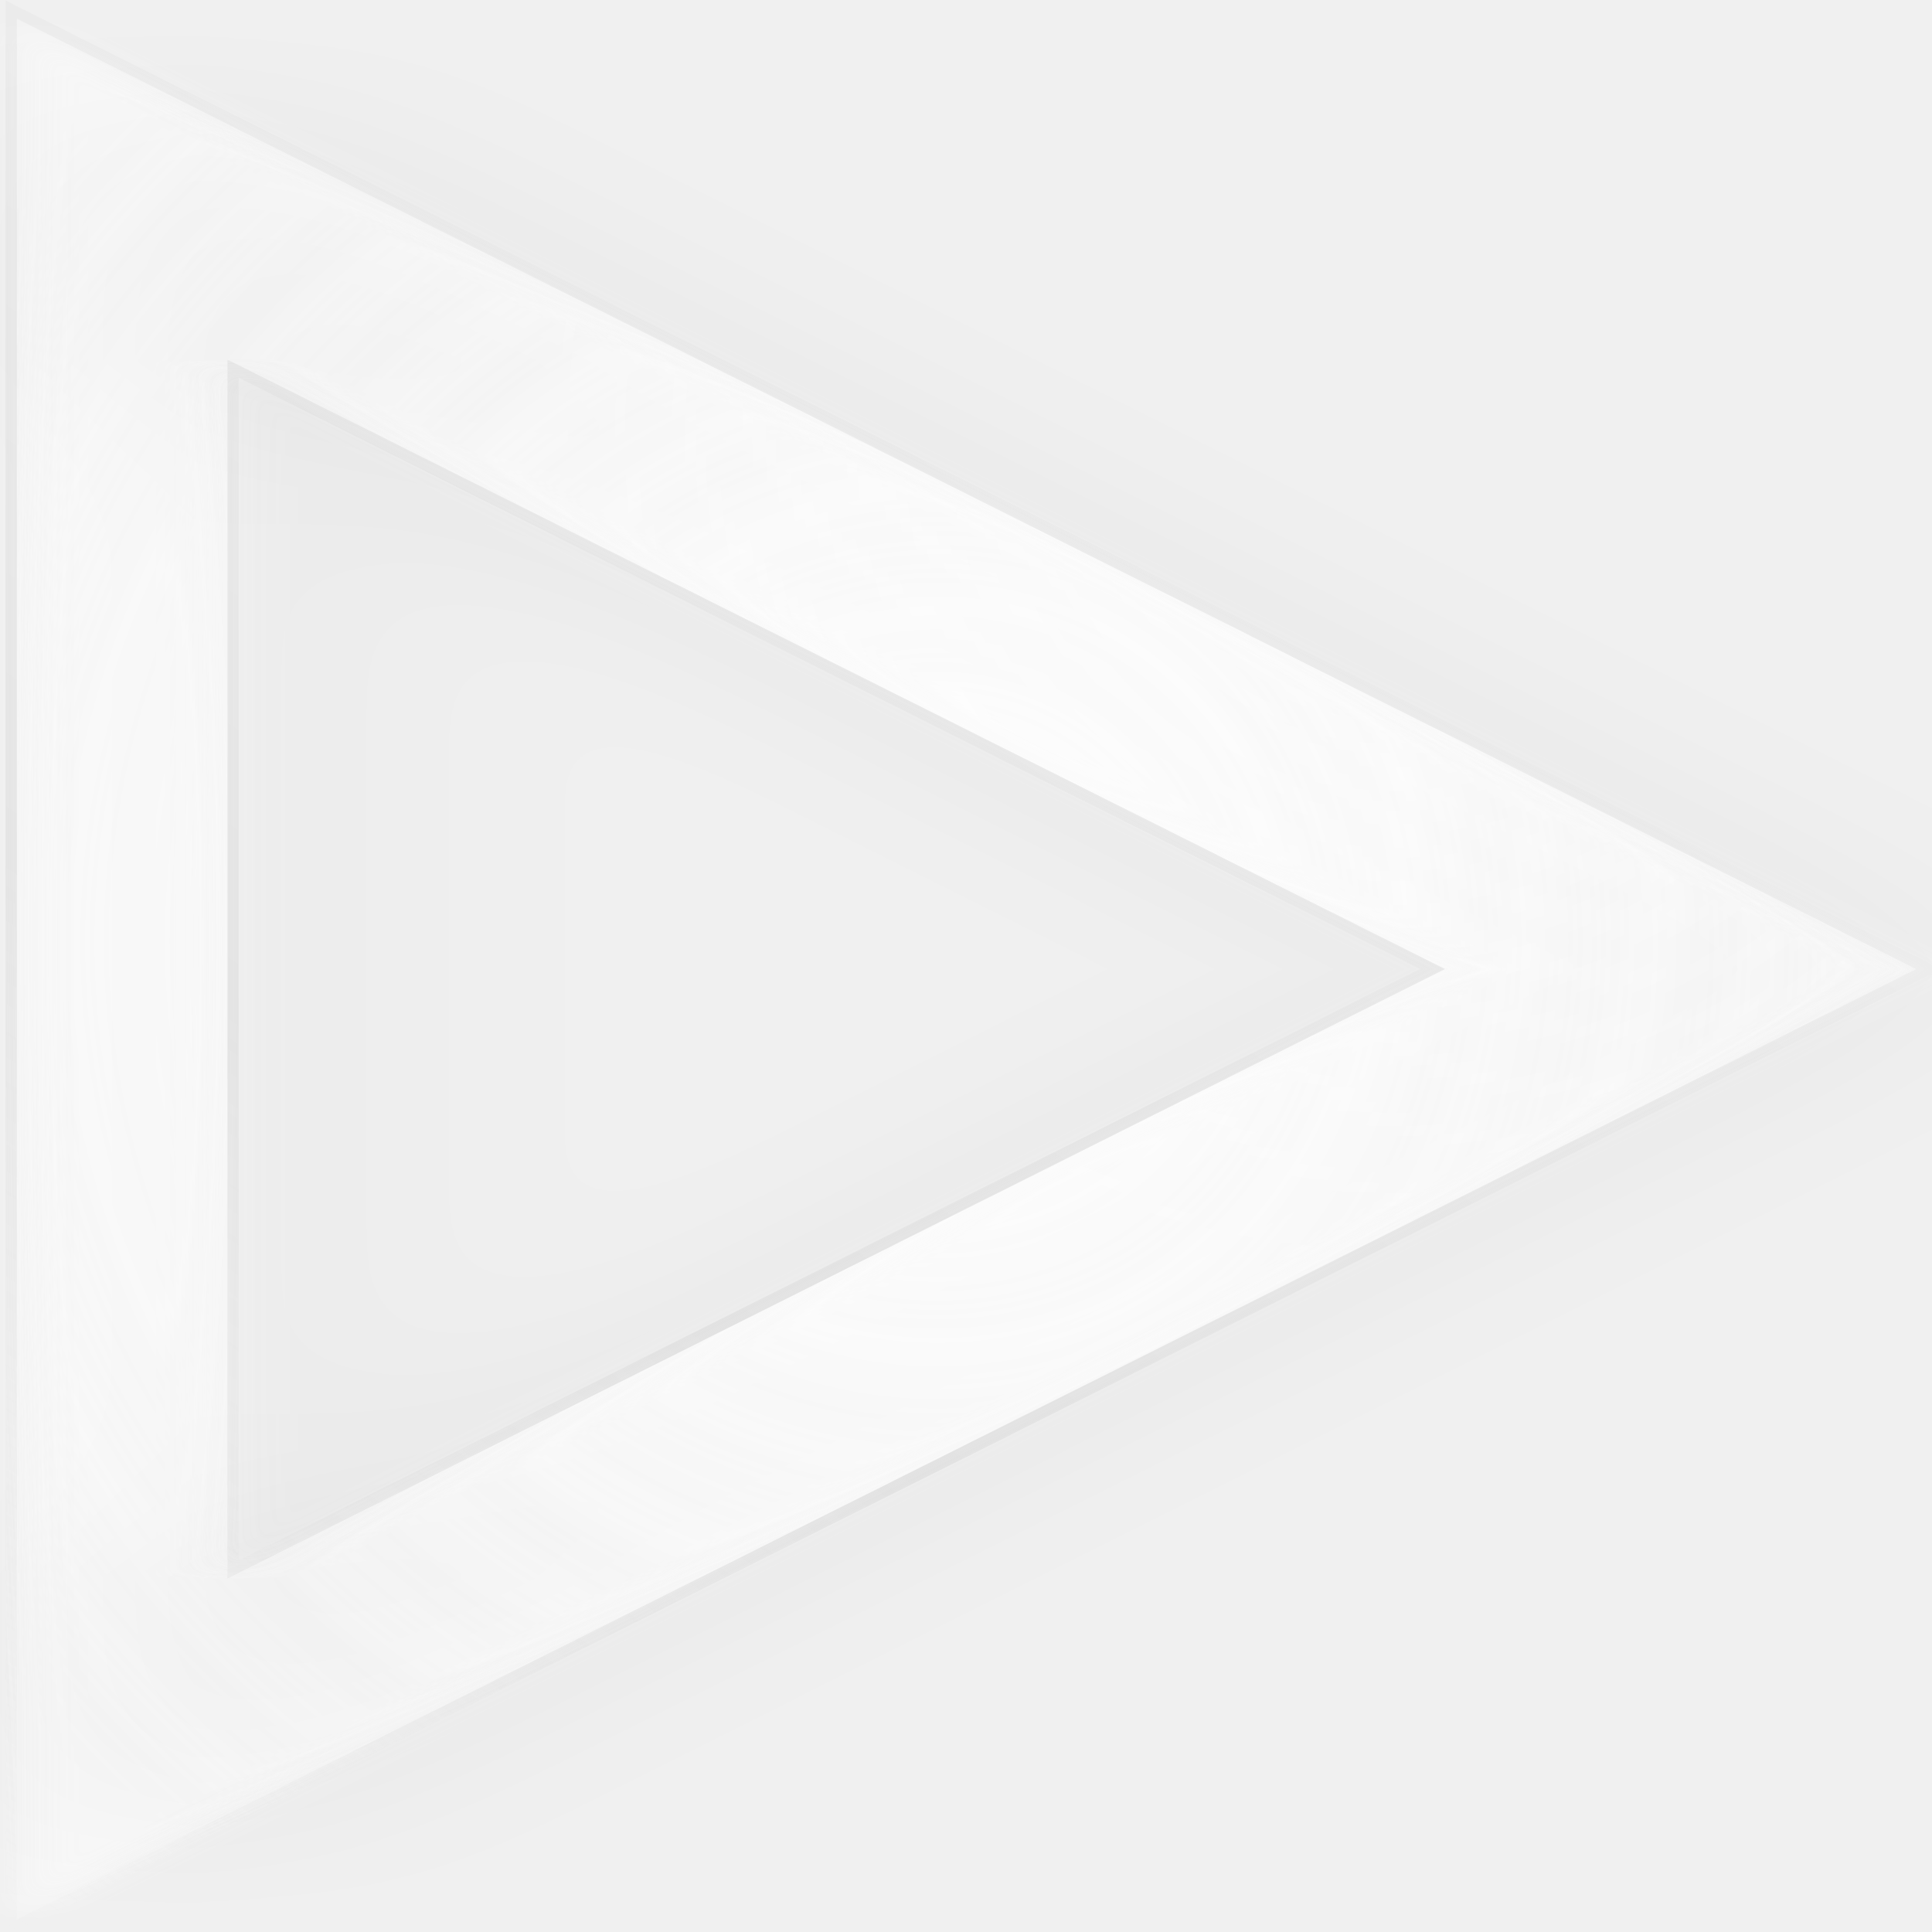
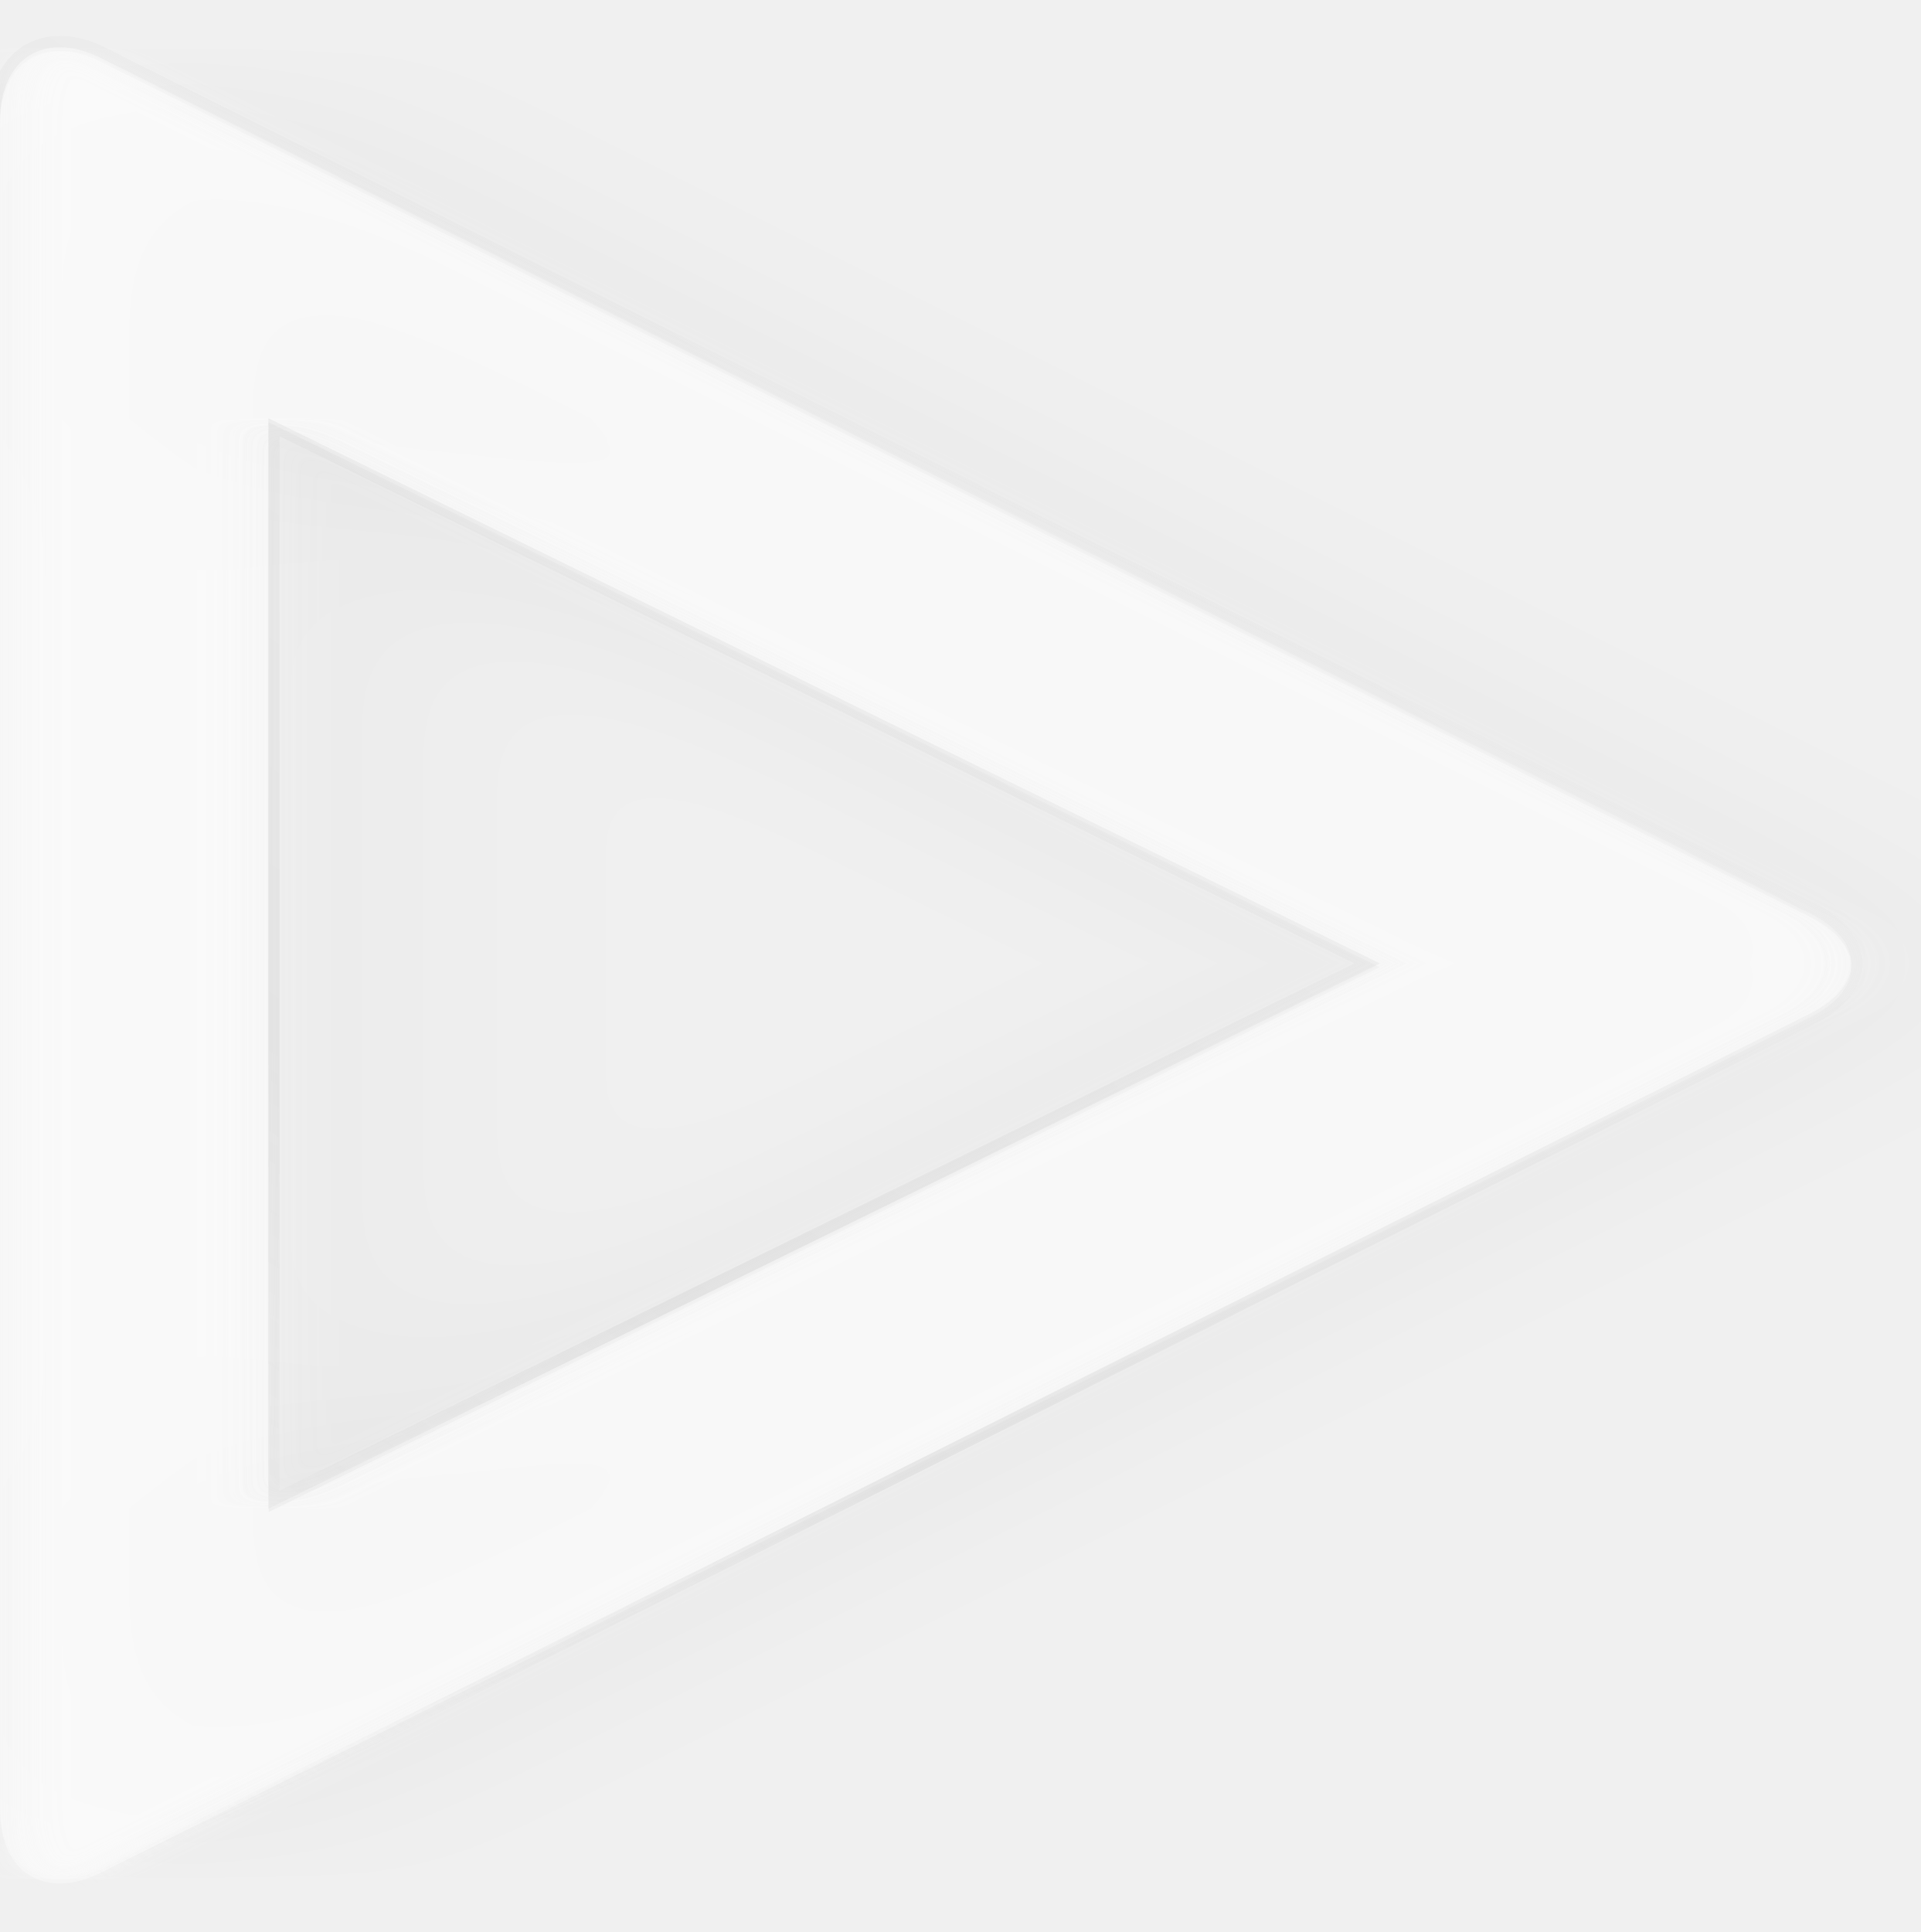
- <svg xmlns="http://www.w3.org/2000/svg" xmlns:xlink="http://www.w3.org/1999/xlink" width="85px" height="85px" viewBox="108 0 85 172" version="1.1">
+ <svg xmlns="http://www.w3.org/2000/svg" width="170px" height="171px" viewBox="0 0 170 171" version="1.1">
  <defs>
-     <filter x="-39.9%" y="-39.9%" width="179.8%" height="179.7%" filterUnits="objectBoundingBox" id="filter-1">
+     <filter x="-41.2%" y="-41.6%" width="182.3%" height="183.2%" filterUnits="objectBoundingBox" id="filter-1">
      <feGaussianBlur stdDeviation="22.486 0" in="SourceGraphic" />
    </filter>
-     <filter x="-4.6%" y="-4.6%" width="109.3%" height="109.3%" filterUnits="objectBoundingBox" id="filter-2">
+     <filter x="-4.8%" y="-4.8%" width="109.6%" height="109.7%" filterUnits="objectBoundingBox" id="filter-2">
      <feGaussianBlur stdDeviation="2.621 0" in="SourceGraphic" />
    </filter>
-     <path d="M0,169.883 L0,0.664 L169.102,85.273 L0,169.883 Z M18.75,31.016 L18.75,139.531 L127.148,85.273 L18.75,31.016 Z" id="path-3" />
-     <radialGradient cx="50%" cy="54.069%" fx="50%" fy="54.069%" r="35.449%" id="radialGradient-5">
-       <stop stop-color="#FFFFFF" offset="0%" />
-       <stop stop-color="#FFFFFF" stop-opacity="0" offset="100%" />
-     </radialGradient>
-     <linearGradient x1="74.829%" y1="-9.882%" x2="0%" y2="100%" id="linearGradient-6">
+     <linearGradient x1="74.829%" y1="-9.882%" x2="0%" y2="100%" id="linearGradient-3">
      <stop stop-color="#FFFFFF" offset="0%" />
      <stop stop-color="#C2C2C2" offset="65.089%" />
      <stop stop-color="#DBDBDB" stop-opacity="0.745" offset="80.804%" />
      <stop stop-color="#FFFFFF" stop-opacity="0" offset="100%" />
    </linearGradient>
  </defs>
-   <g id="播放/暂停在中间-质感" stroke="none" stroke-width="1" fill="none" fill-rule="evenodd" transform="translate(-545, -324)" opacity="0.9">
-     <g id="icon-play" transform="translate(611, 325)">
-       <path d="M0,169.883 L0,0.664 L169.102,85.273 L0,169.883 Z M18.75,31.016 L18.75,139.531 L127.148,85.273 L18.75,31.016 Z" id="play" fill="#000000" opacity="0.05" style="mix-blend-mode: overlay;" filter="url(#filter-1)" />
-       <path d="M0,169.883 L0,0.664 L169.102,85.273 L0,169.883 Z M18.75,31.016 L18.75,139.531 L127.148,85.273 L18.75,31.016 Z" id="play" fill="#FFFFFF" opacity="0.5" style="mix-blend-mode: overlay;" filter="url(#filter-2)" />
-       <path d="M0,169.883 L0,0.664 L169.102,85.273 L0,169.883 Z M18.75,31.016 L18.75,139.531 L127.148,85.273 L18.75,31.016 Z" id="play" fill-opacity="0.325" fill="#FFFFFF" opacity="0.545" />
-       <g id="play-hoverlight">
-         <mask id="mask-4" fill="white">
-           <use xlink:href="#path-3" />
-         </mask>
-         <g id="play-shape" opacity="0.545" />
-         <circle id="Oval-2" fill="url(#radialGradient-5)" mask="url(#mask-4)" cx="82" cy="71" r="146" />
-         <circle id="Oval-2" fill="url(#radialGradient-5)" opacity="0.292" mask="url(#mask-4)" cx="122" cy="30" r="105" />
-       </g>
-       <path d="M-0.5,170.692 L-0.5,-0.145 L170.219,85.273 L-0.5,170.692 Z M19.25,31.825 L19.25,138.722 L126.031,85.273 L19.25,31.825 Z" id="play-border" stroke="url(#linearGradient-6)" opacity="0.278" />
+   <g id="player/icon/play" stroke="none" stroke-width="1" fill="none" fill-rule="evenodd" opacity="0.9">
+     <g id="icon-play">
+       <path d="M160.159,90.084 L8.943,165.744 C4.003,168.216 0,165.741 0,160.218 L0,11 C0,5.483 4.004,3.003 8.943,5.474 L160.159,81.135 C165.099,83.607 165.098,87.613 160.159,90.084 Z M122.148,85.609 L23.75,37.352 L23.75,133.867 L122.148,85.609 Z" id="play--overlay" fill="#FFFFFF" opacity="0.367" style="mix-blend-mode: overlay;" />
+       <path d="M160.159,89.748 L8.943,165.408 C4.003,167.88 0,165.405 0,159.882 L0,10.665 C0,5.147 4.004,2.667 8.943,5.138 L160.159,80.799 C165.099,83.271 165.098,87.277 160.159,89.748 Z M122.148,85.273 L23.75,37.016 L23.75,133.531 L122.148,85.273 Z" id="play--motion-blur-black" fill="#000000" opacity="0.05" style="mix-blend-mode: overlay;" filter="url(#filter-1)" />
+       <path d="M160.159,89.748 L8.943,165.408 C4.003,167.88 0,165.405 0,159.882 L0,10.665 C0,5.147 4.004,2.667 8.943,5.138 L160.159,80.799 C165.099,83.271 165.098,87.277 160.159,89.748 Z M122.148,85.273 L23.75,37.016 L23.75,133.531 L122.148,85.273 Z" id="play--motion-blur" fill="#FFFFFF" opacity="0.5" style="mix-blend-mode: overlay;" filter="url(#filter-2)" />
+       <path d="M160.159,89.748 L8.943,165.408 C4.003,167.88 0,165.405 0,159.882 L0,10.665 C0,5.147 4.004,2.667 8.943,5.138 L160.159,80.799 C165.099,83.271 165.098,87.277 160.159,89.748 Z M122.148,85.273 L23.75,37.016 L23.75,133.531 L122.148,85.273 Z" id="play--bg-blur" fill-opacity="0.325" fill="#FFFFFF" opacity="0.545" />
+       <path d="M160.383,90.195 L9.166,165.856 C3.894,168.493 -0.5,165.777 -0.5,159.882 L-0.5,10.665 C-0.5,4.773 3.896,2.055 9.166,4.691 L160.383,80.352 C165.69,83.008 165.69,87.539 160.383,90.195 Z M121.013,85.273 L24.25,37.818 L24.25,132.729 L121.013,85.273 Z" id="play--border" stroke="url(#linearGradient-3)" opacity="0.278" />
    </g>
  </g>
</svg>
